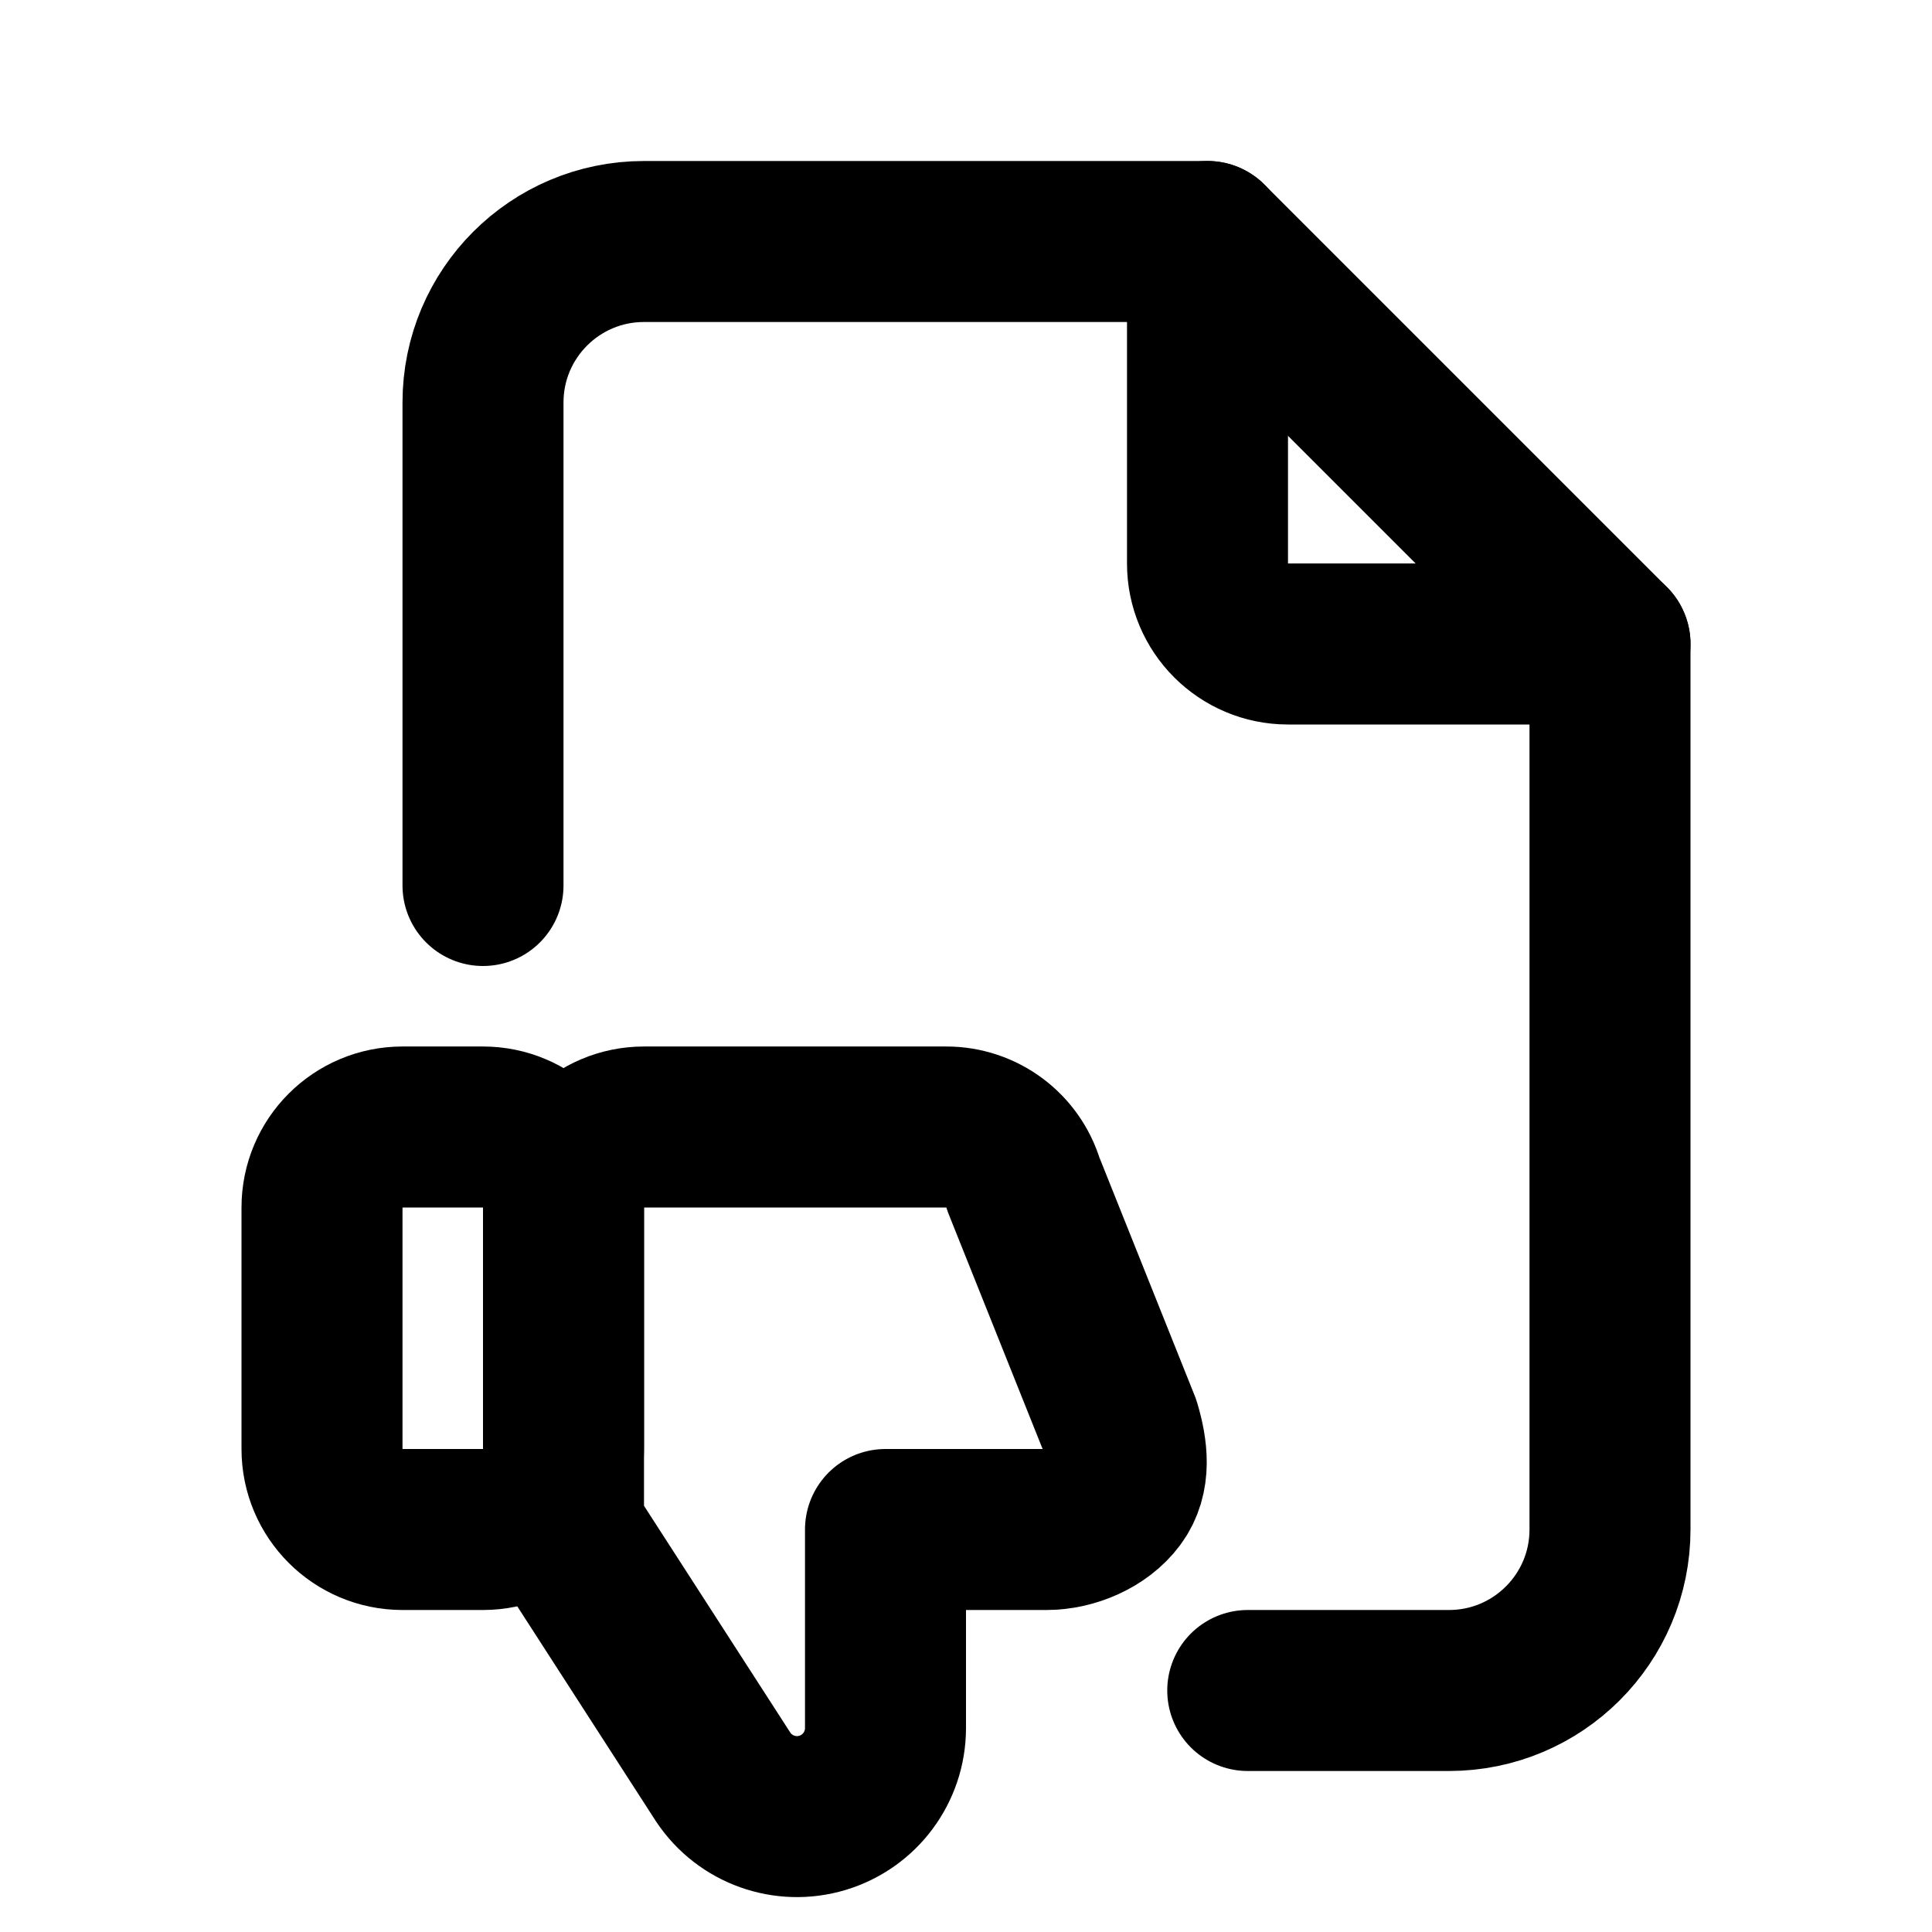
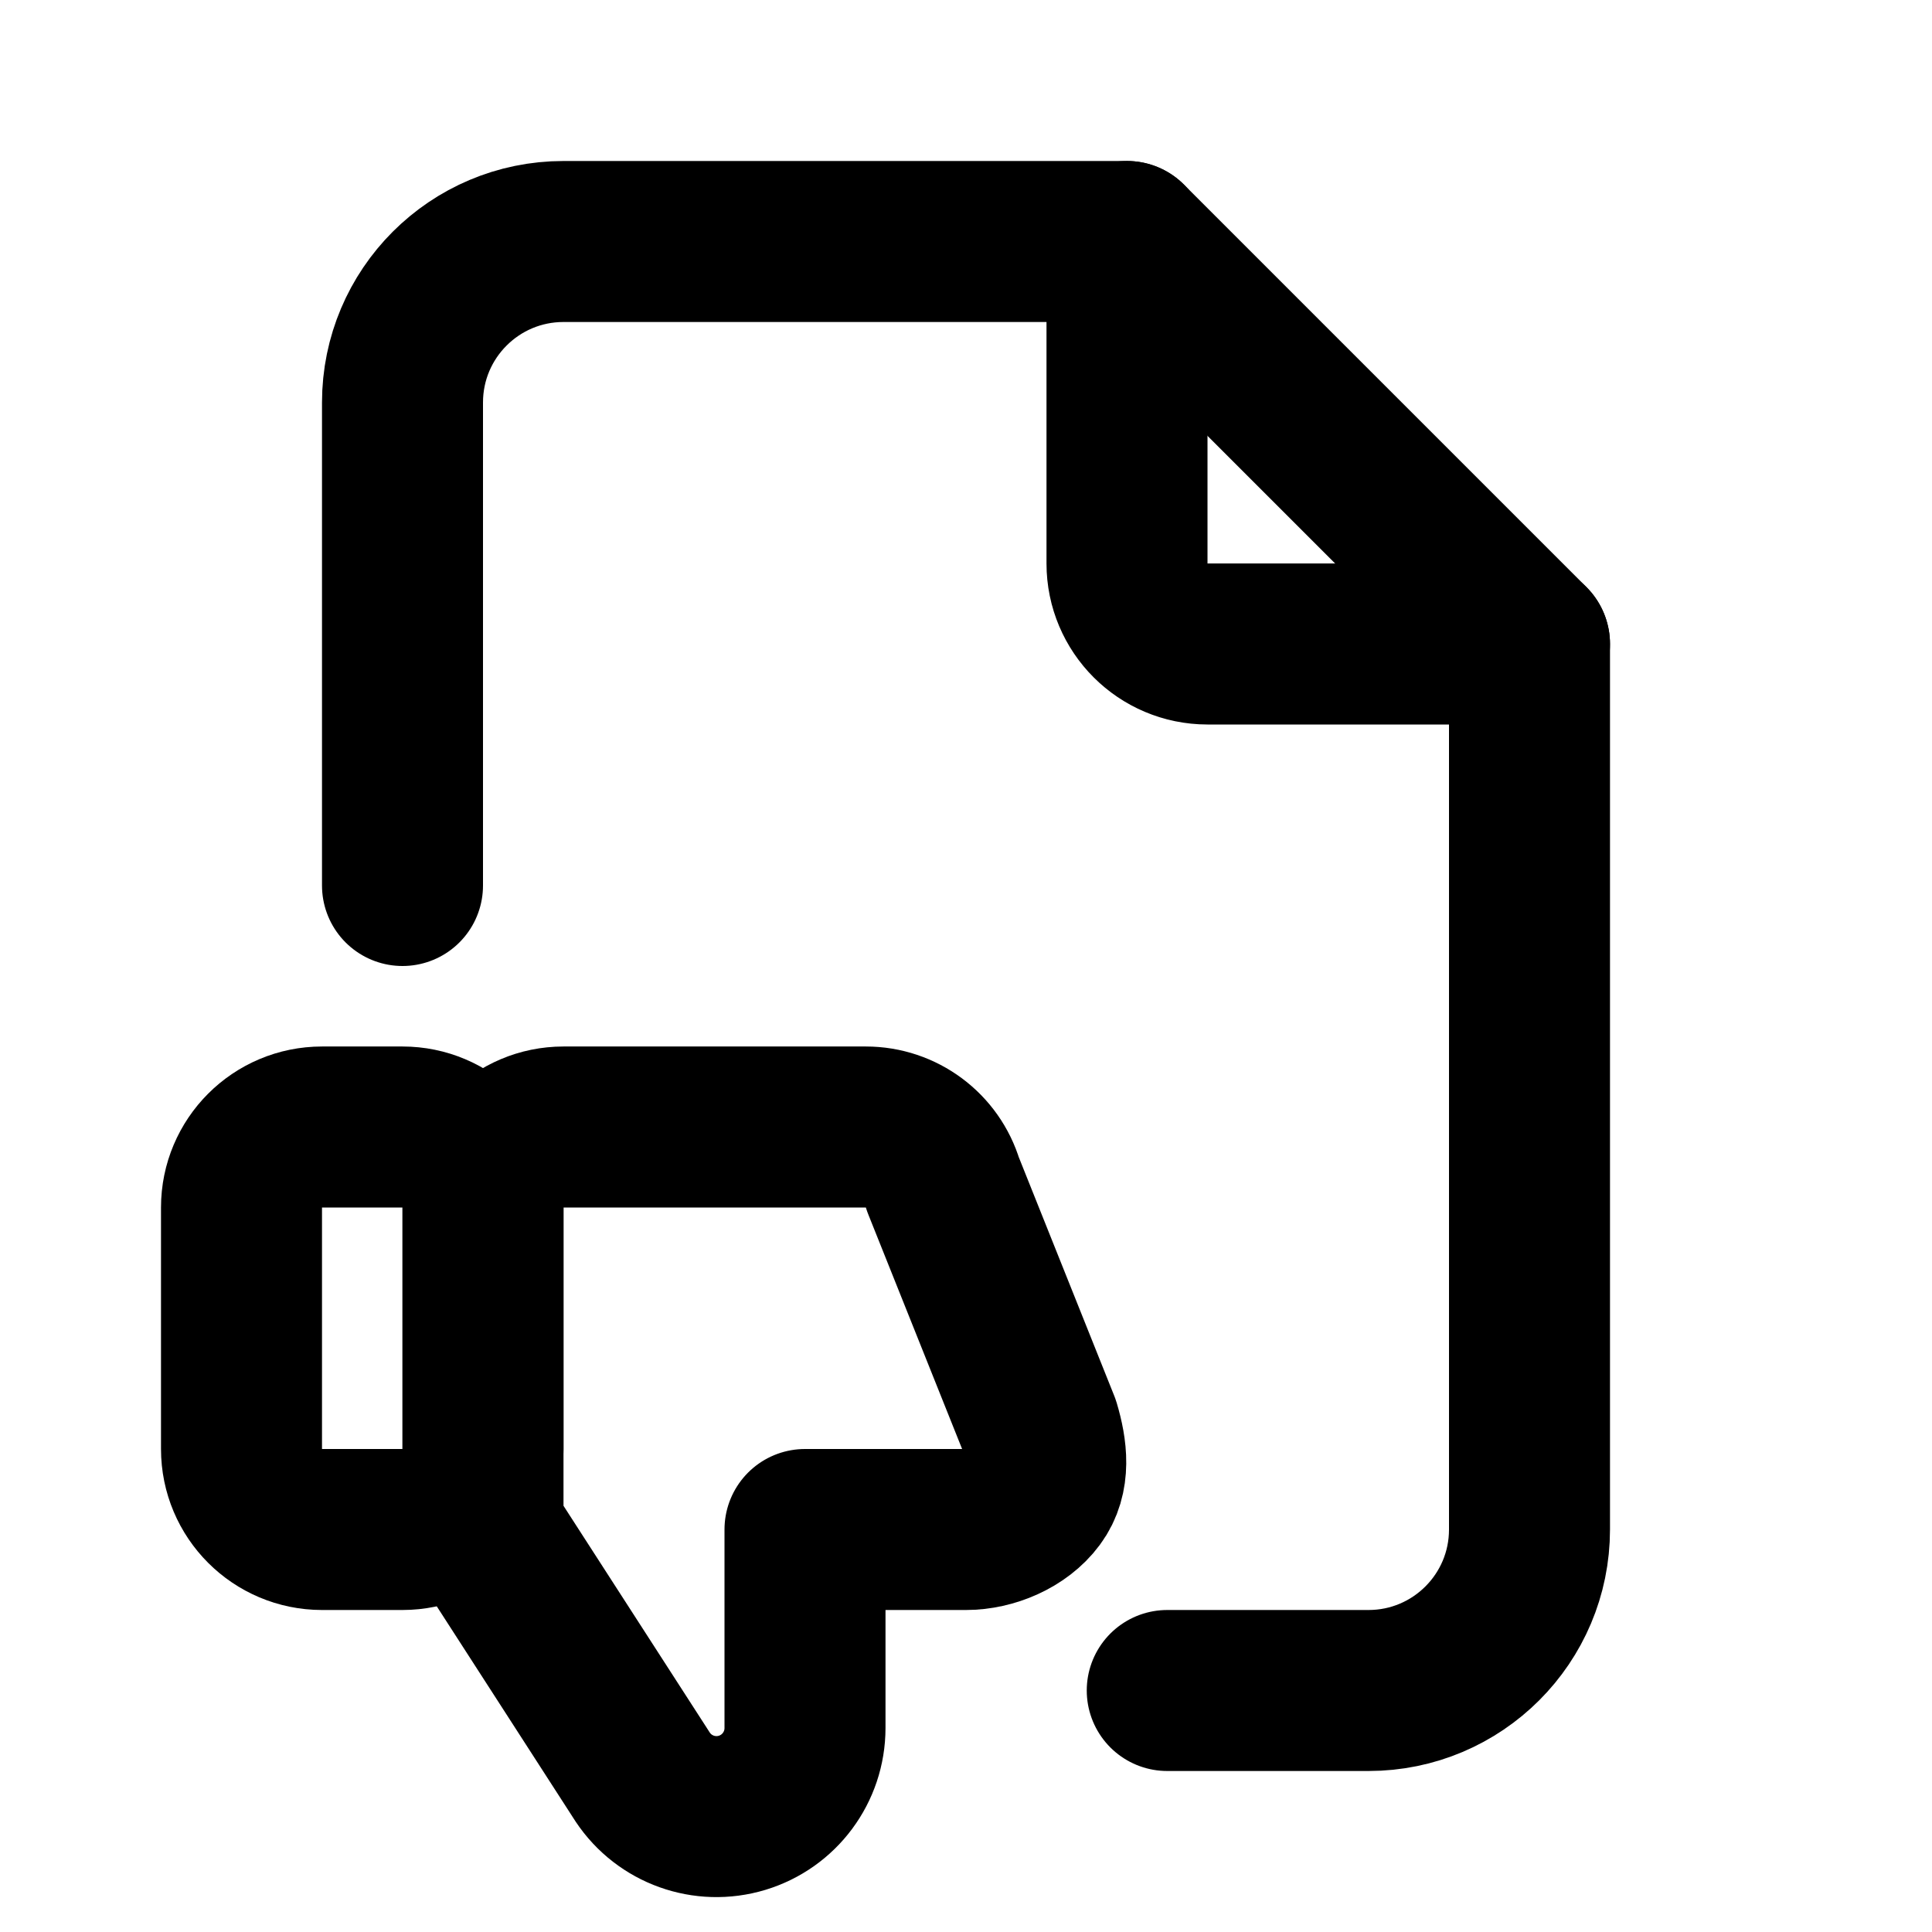
<svg xmlns="http://www.w3.org/2000/svg" class="icon icon-tabler icon-tabler-file-dislike" width="24" height="24" viewBox="0 0 24 24" stroke-width="2" stroke="currentColor" fill="none" stroke-linecap="round" stroke-linejoin="round">
  <path stroke="none" d="M0 0h24v24H0z" fill="none" />
-   <rect x="4" y="14" width="3" height="5" rx="1" />
-   <path d="M7 15a1 1 0 0 1 1 -1h3.756a1 1 0 0 1 .958 .713l1.2 3c.09 .303 .133 .63 -.056 .884c-.188 .254 -.542 .403 -.858 .403h-2v2.467a1.1 1.1 0 0 1 -2.015 .61l-1.985 -3.077v-4z" />
-   <path d="M15 3v4a1 1 0 0 0 1 1h4" />
-   <path d="M6 11v-6a2 2 0 0 1 2 -2h7l5 5v11a2 2 0 0 1 -2 2h-2.5" />
+   <rect x="3" y="14" width="3" height="5" rx="1" />
+   <path d="M6 15a1 1 0 0 1 1 -1h3.756a1 1 0 0 1 .958 .713l1.2 3c.09 .303 .133 .63 -.056 .884c-.188 .254 -.542 .403 -.858 .403h-2v2.467a1.1 1.1 0 0 1 -2.015 .61l-1.985 -3.077v-4z" />
+   <path d="M14 3v4a1 1 0 0 0 1 1h4" />
+   <path d="M5 11v-6a2 2 0 0 1 2 -2h7l5 5v11a2 2 0 0 1 -2 2h-2.5" />
</svg>
